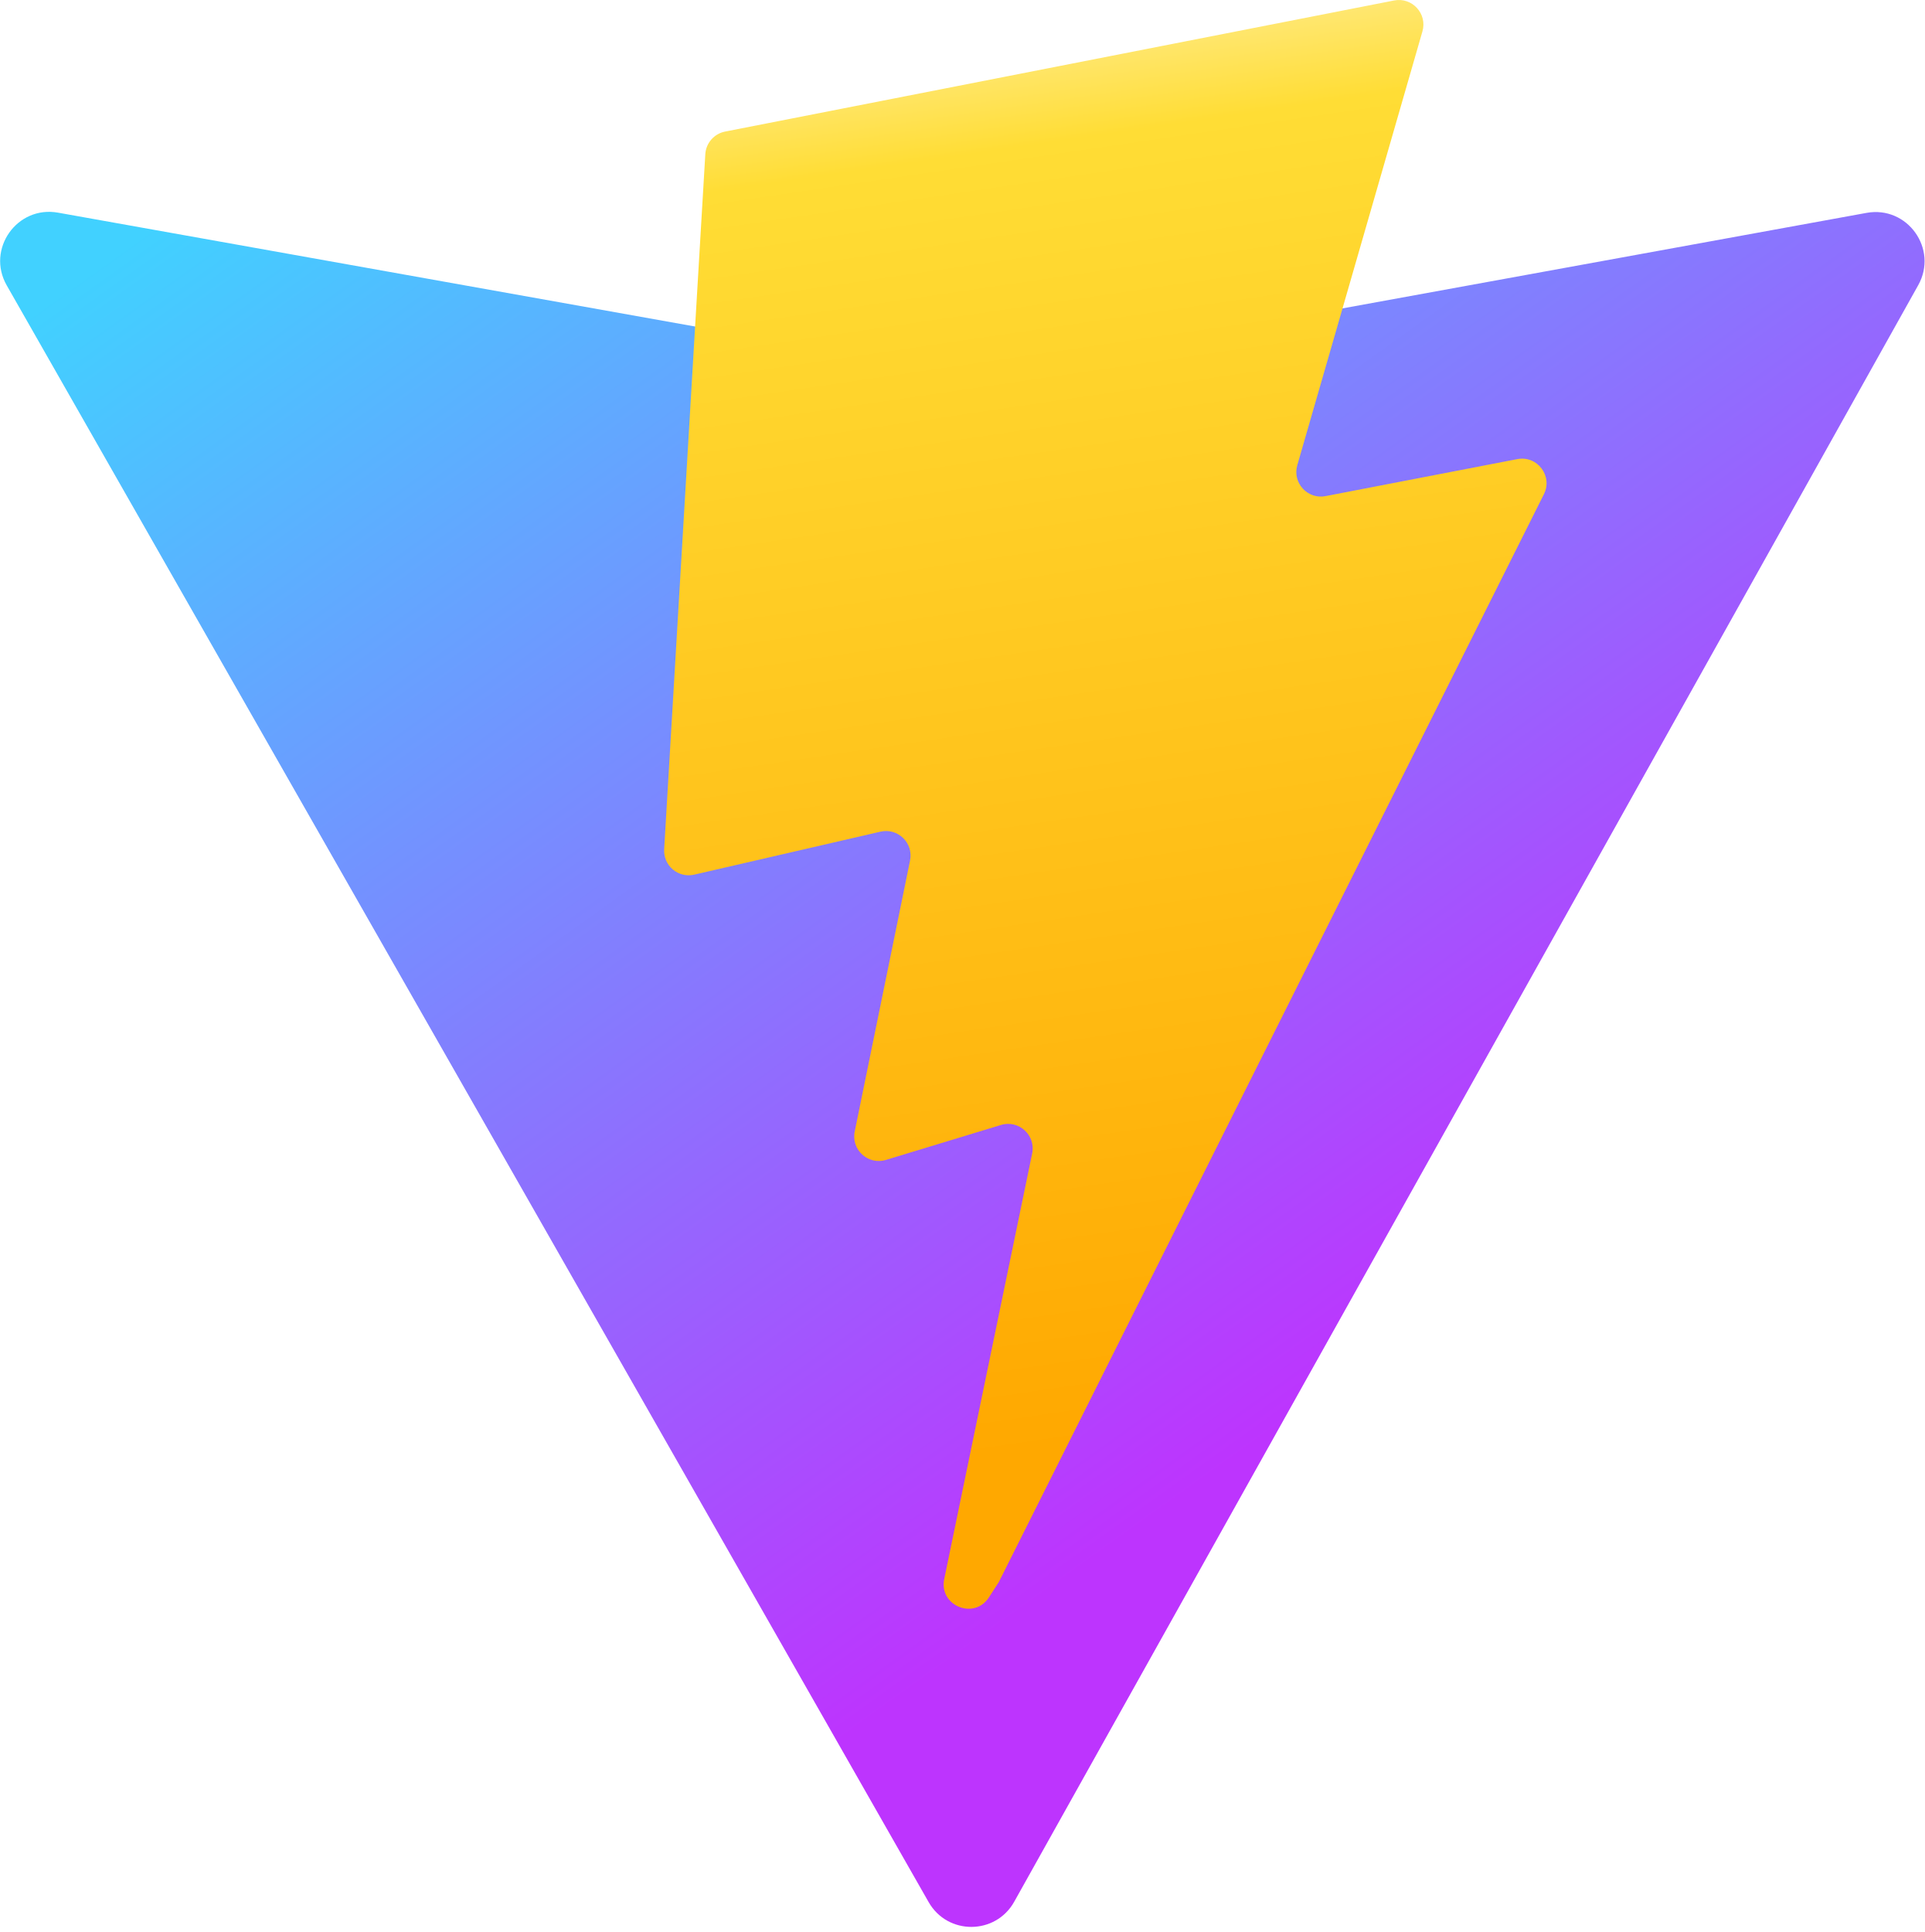
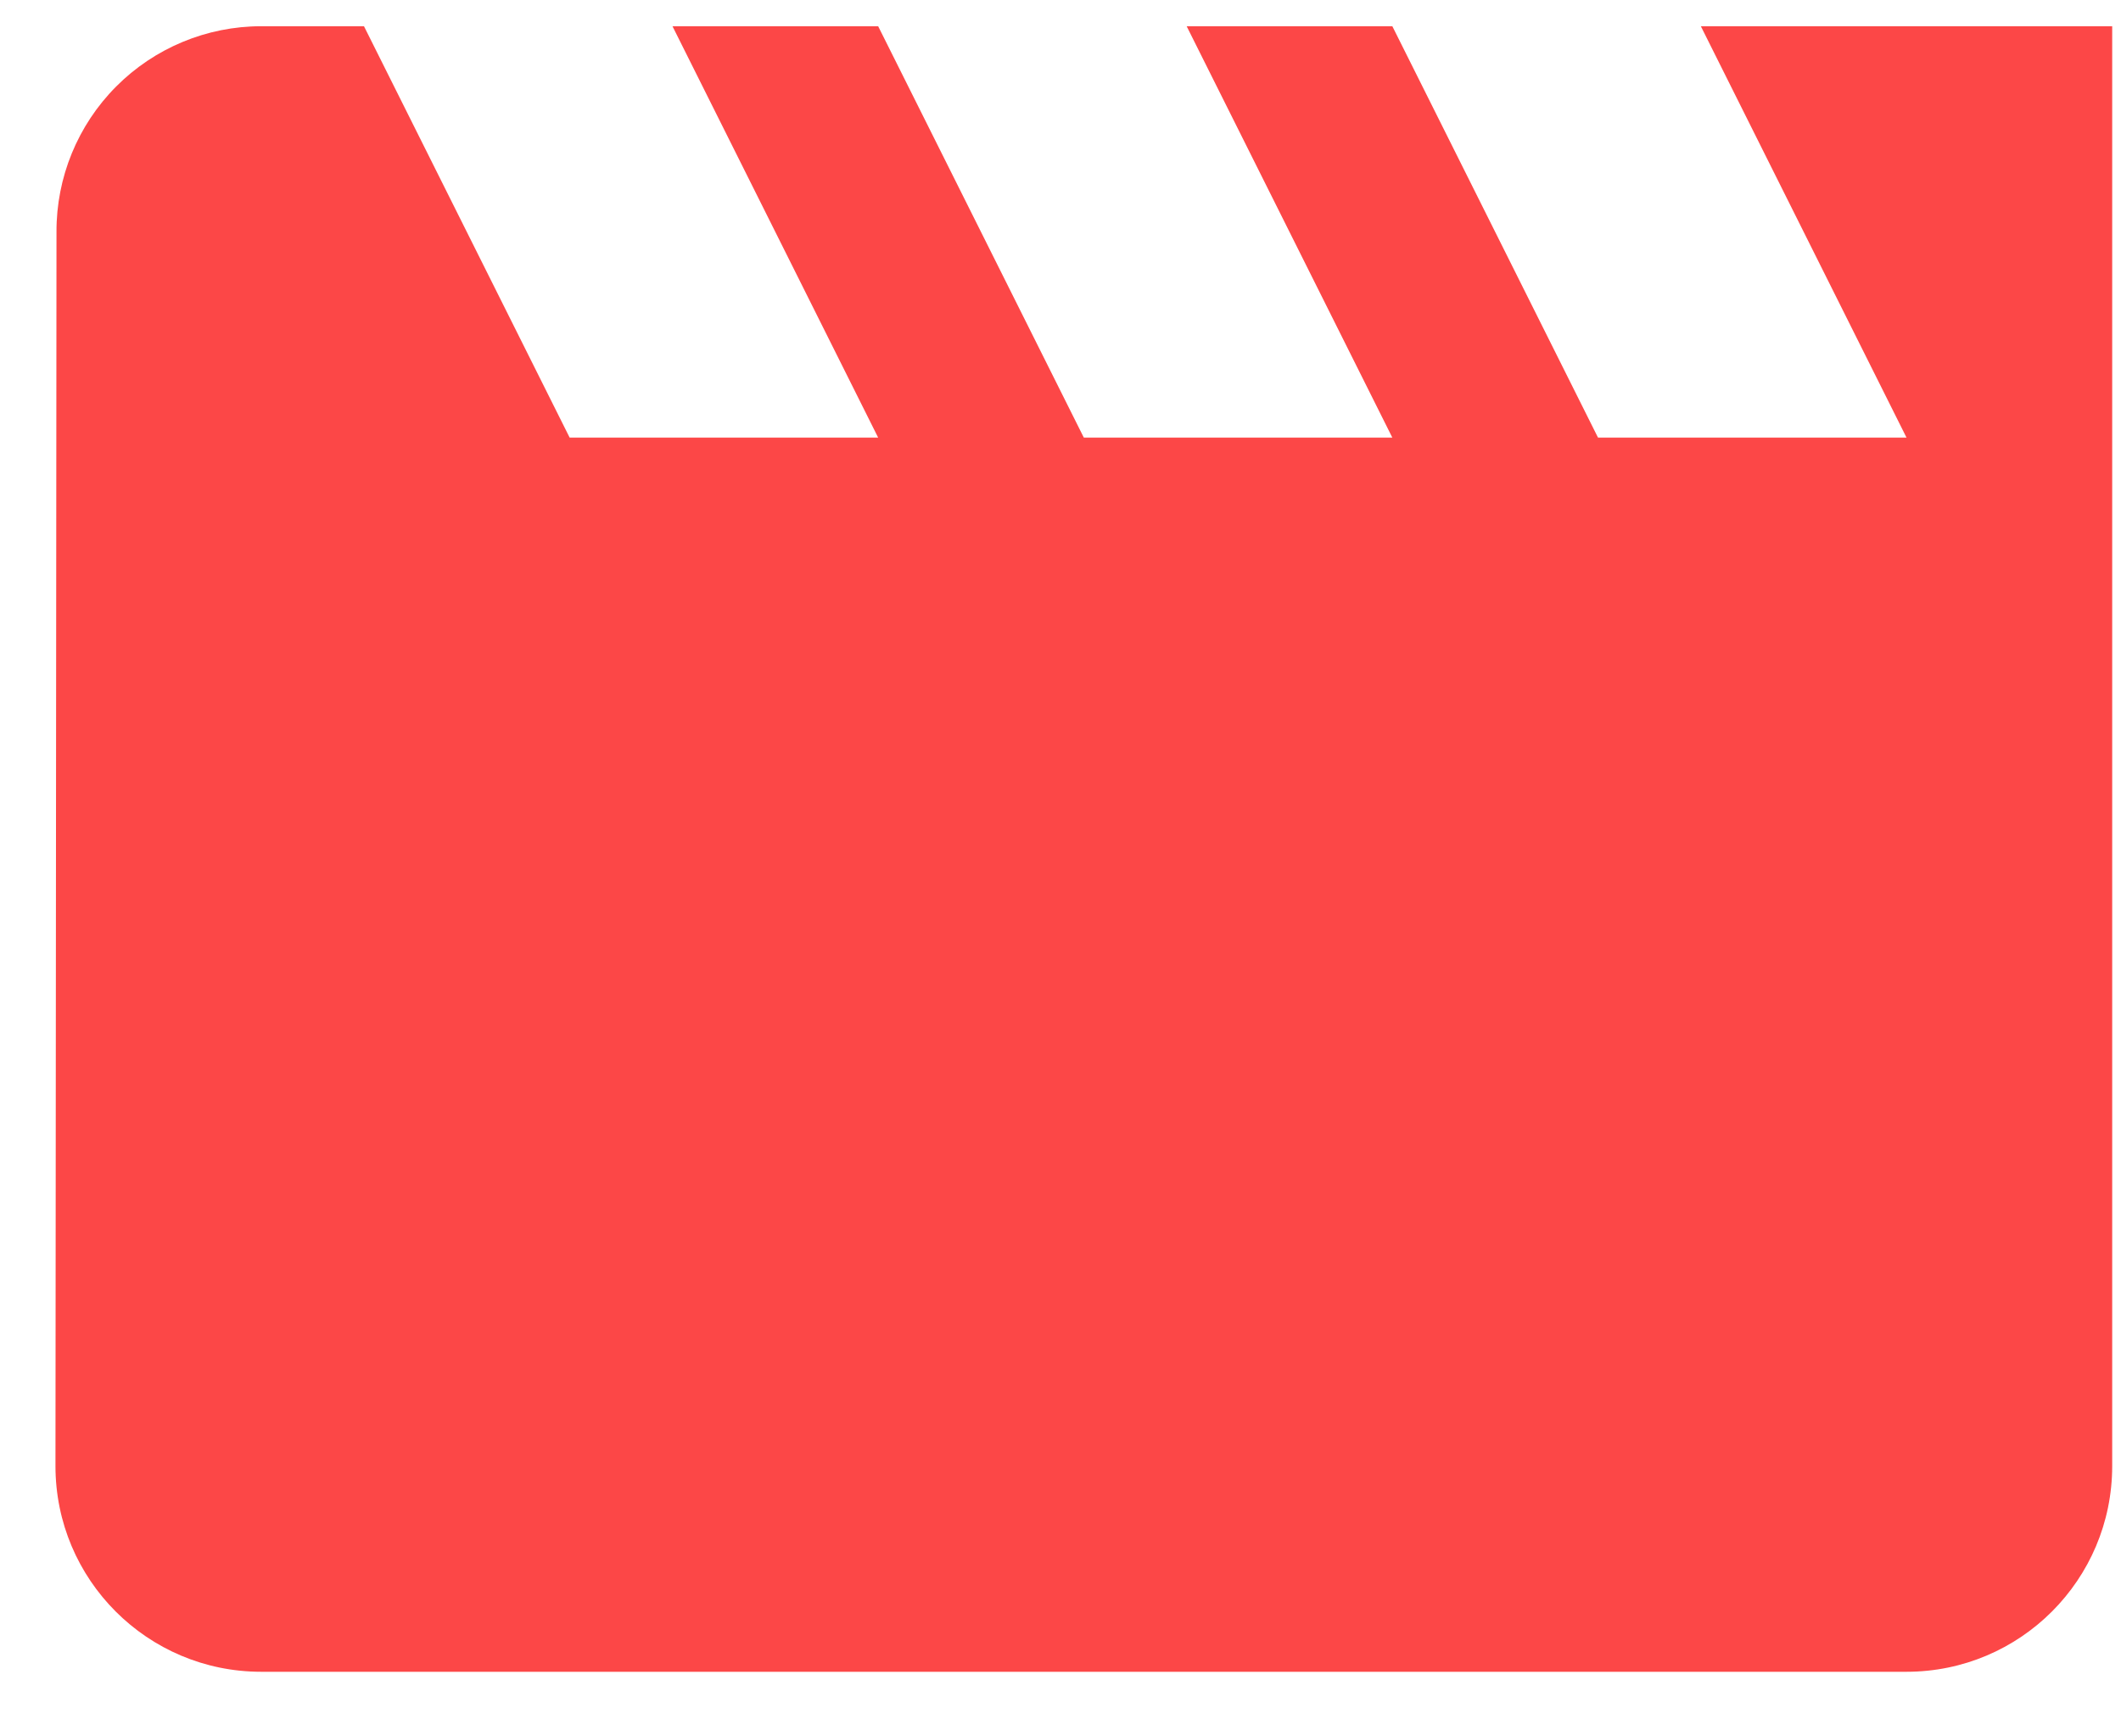
- <svg xmlns="http://www.w3.org/2000/svg" aria-hidden="true" role="img" class="iconify iconify--logos" width="31.88" height="32" preserveAspectRatio="xMidYMid meet" viewBox="0 0 256 257">
-   <defs>
-     <linearGradient id="IconifyId1813088fe1fbc01fb466" x1="-.828%" x2="57.636%" y1="7.652%" y2="78.411%">
-       <stop offset="0%" stop-color="#41D1FF" />
-       <stop offset="100%" stop-color="#BD34FE" />
-     </linearGradient>
-     <linearGradient id="IconifyId1813088fe1fbc01fb467" x1="43.376%" x2="50.316%" y1="2.242%" y2="89.03%">
-       <stop offset="0%" stop-color="#FFEA83" />
-       <stop offset="8.333%" stop-color="#FFDD35" />
-       <stop offset="100%" stop-color="#FFA800" />
-     </linearGradient>
-   </defs>
-   <path fill="url(#IconifyId1813088fe1fbc01fb466)" d="M255.153 37.938L134.897 252.976c-2.483 4.44-8.862 4.466-11.382.048L.875 37.958c-2.746-4.814 1.371-10.646 6.827-9.67l120.385 21.517a6.537 6.537 0 0 0 2.322-.004l117.867-21.483c5.438-.991 9.574 4.796 6.877 9.62Z" />
-   <path fill="url(#IconifyId1813088fe1fbc01fb467)" d="M185.432.063L96.44 17.501a3.268 3.268 0 0 0-2.634 3.014l-5.474 92.456a3.268 3.268 0 0 0 3.997 3.378l24.777-5.718c2.318-.535 4.413 1.507 3.936 3.838l-7.361 36.047c-.495 2.426 1.782 4.5 4.151 3.78l15.304-4.649c2.372-.72 4.652 1.36 4.15 3.788l-11.698 56.621c-.732 3.542 3.979 5.473 5.943 2.437l1.313-2.028l72.516-144.72c1.215-2.423-.88-5.186-3.54-4.672l-25.505 4.922c-2.396.462-4.435-1.77-3.759-4.114l16.646-57.705c.677-2.35-1.37-4.583-3.769-4.113Z" />
+ <svg xmlns="http://www.w3.org/2000/svg" width="33" height="27">
+   <path d="m26.463.408 3.2 6.4h-4.8l-3.2-6.4h-3.2l3.2 6.4h-4.8l-3.2-6.4h-3.2l3.2 6.4h-4.8l-3.2-6.4h-1.6a3.186 3.186 0 0 0-3.184 3.2l-.016 19.2a3.2 3.2 0 0 0 3.2 3.2h25.6a3.2 3.2 0 0 0 3.2-3.2V.408h-6.4Z" fill="#FC4747" />
</svg>
